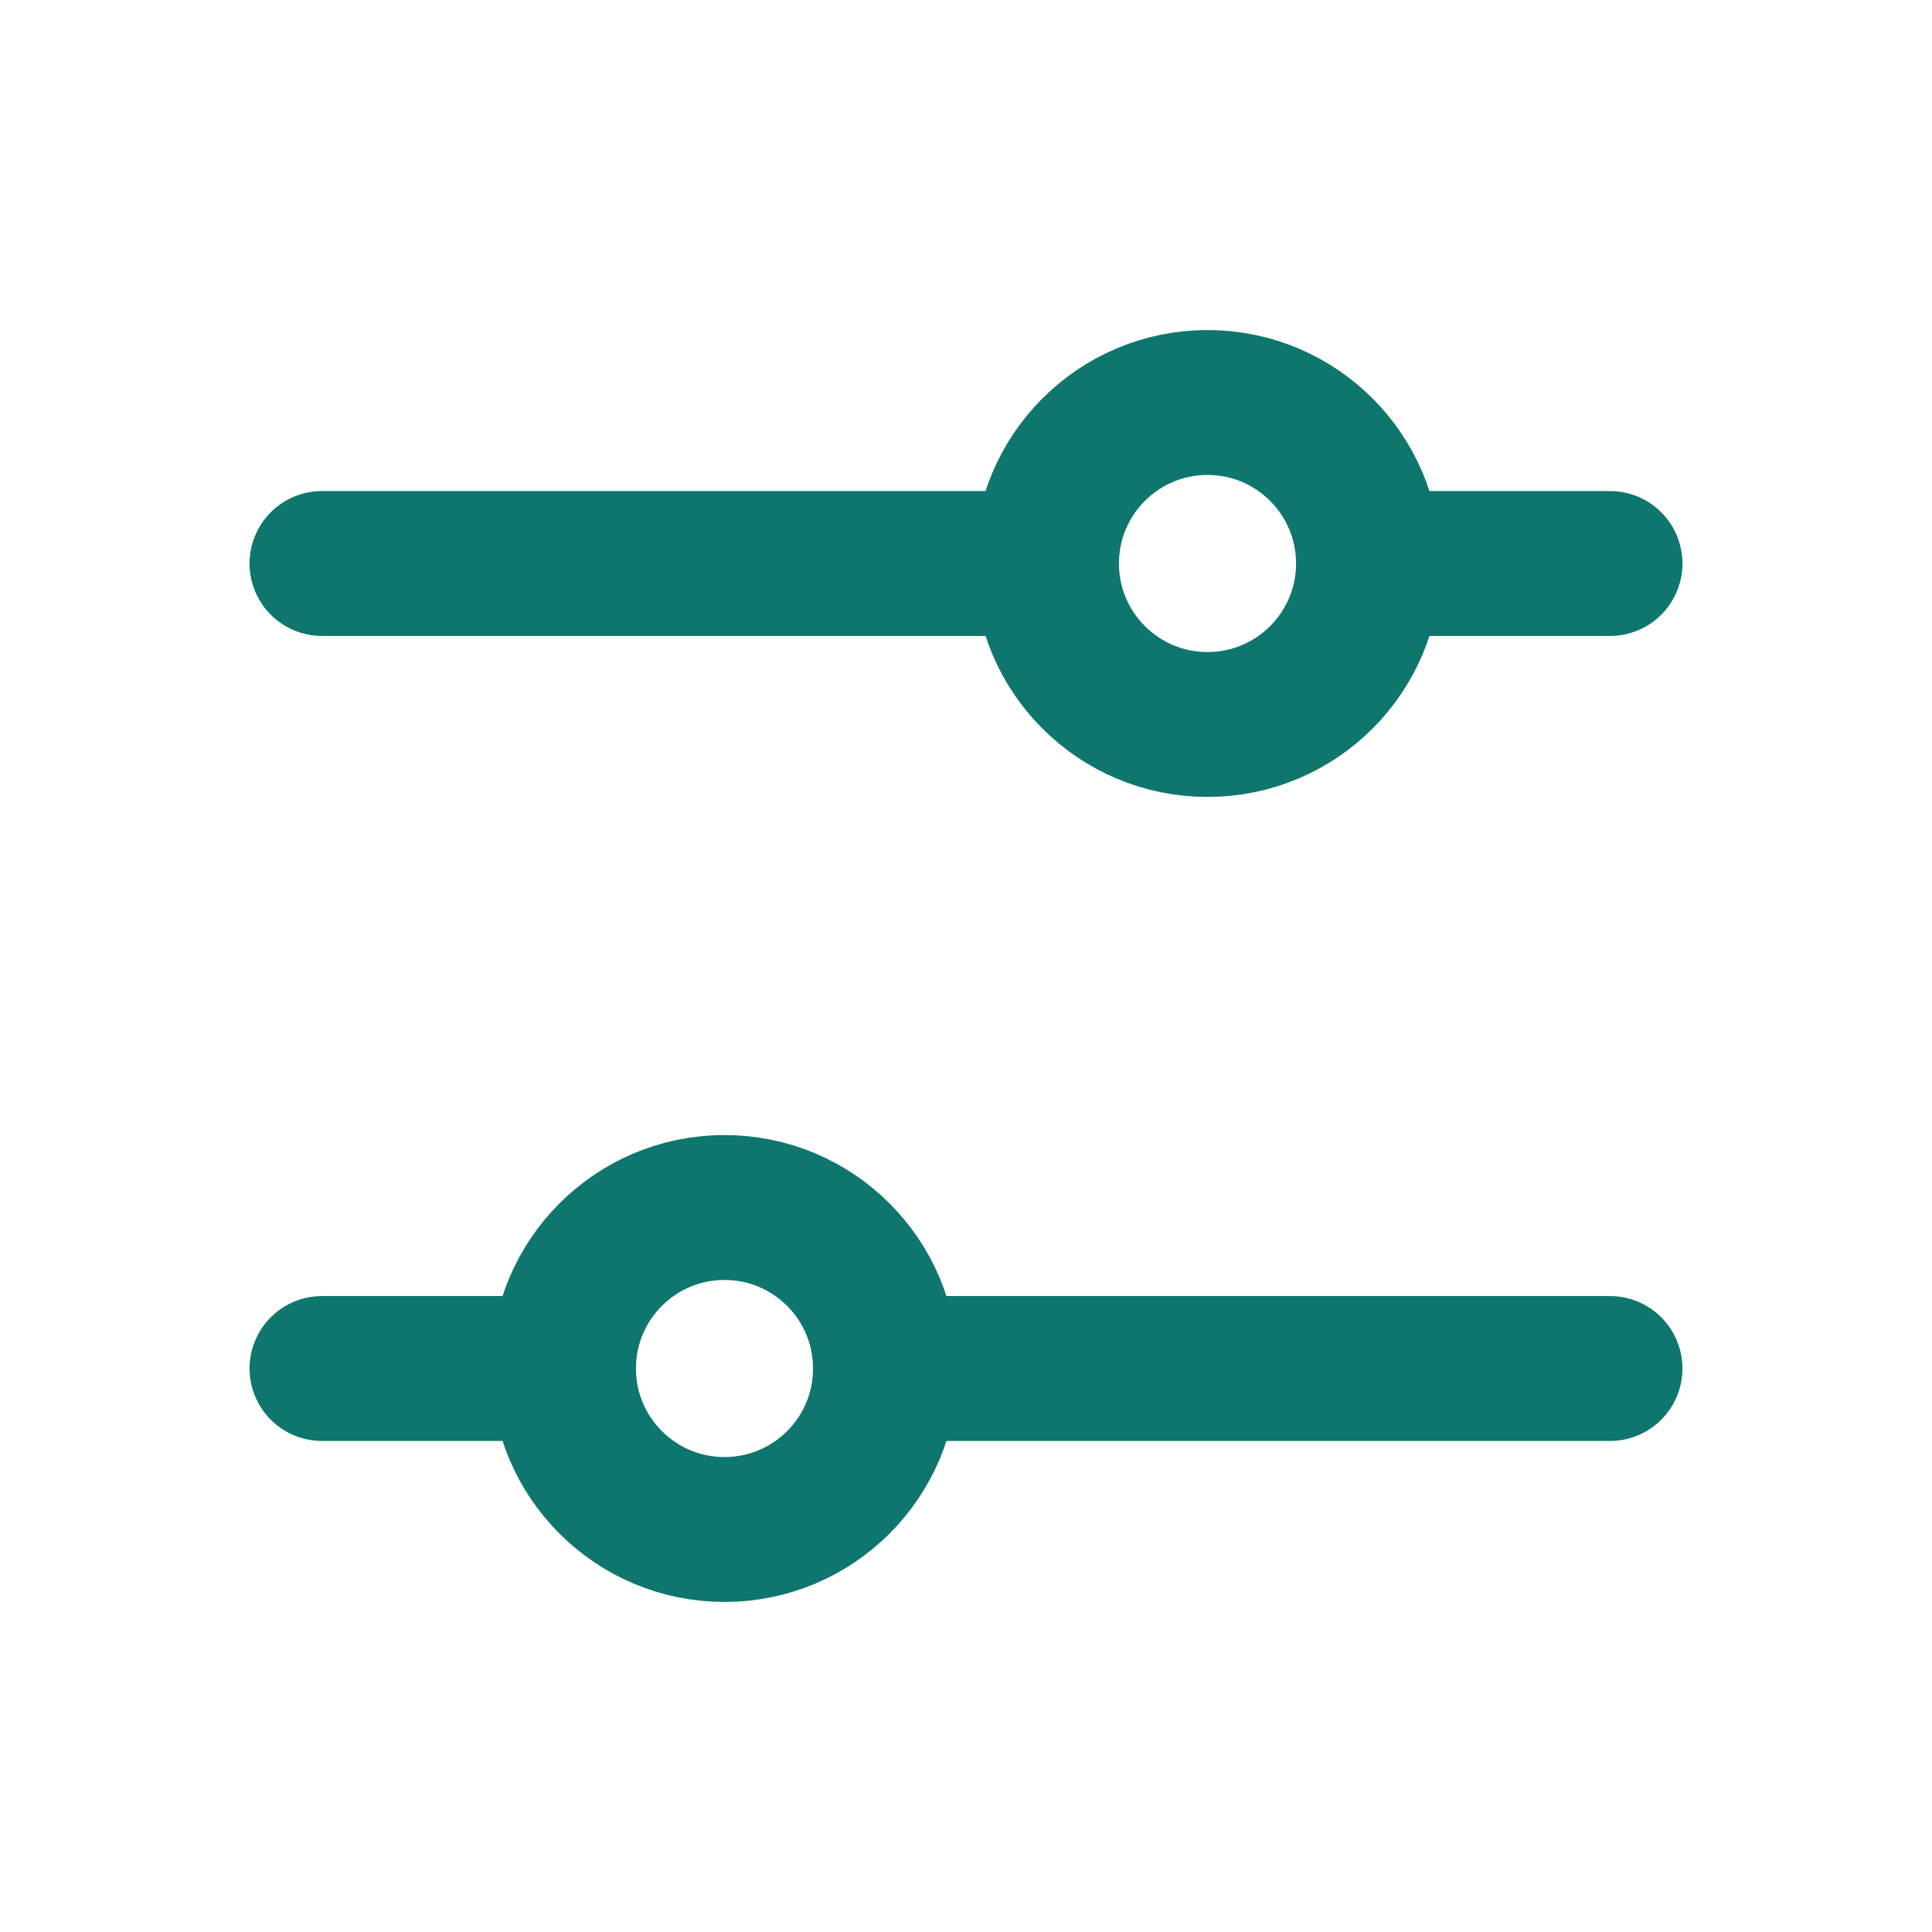
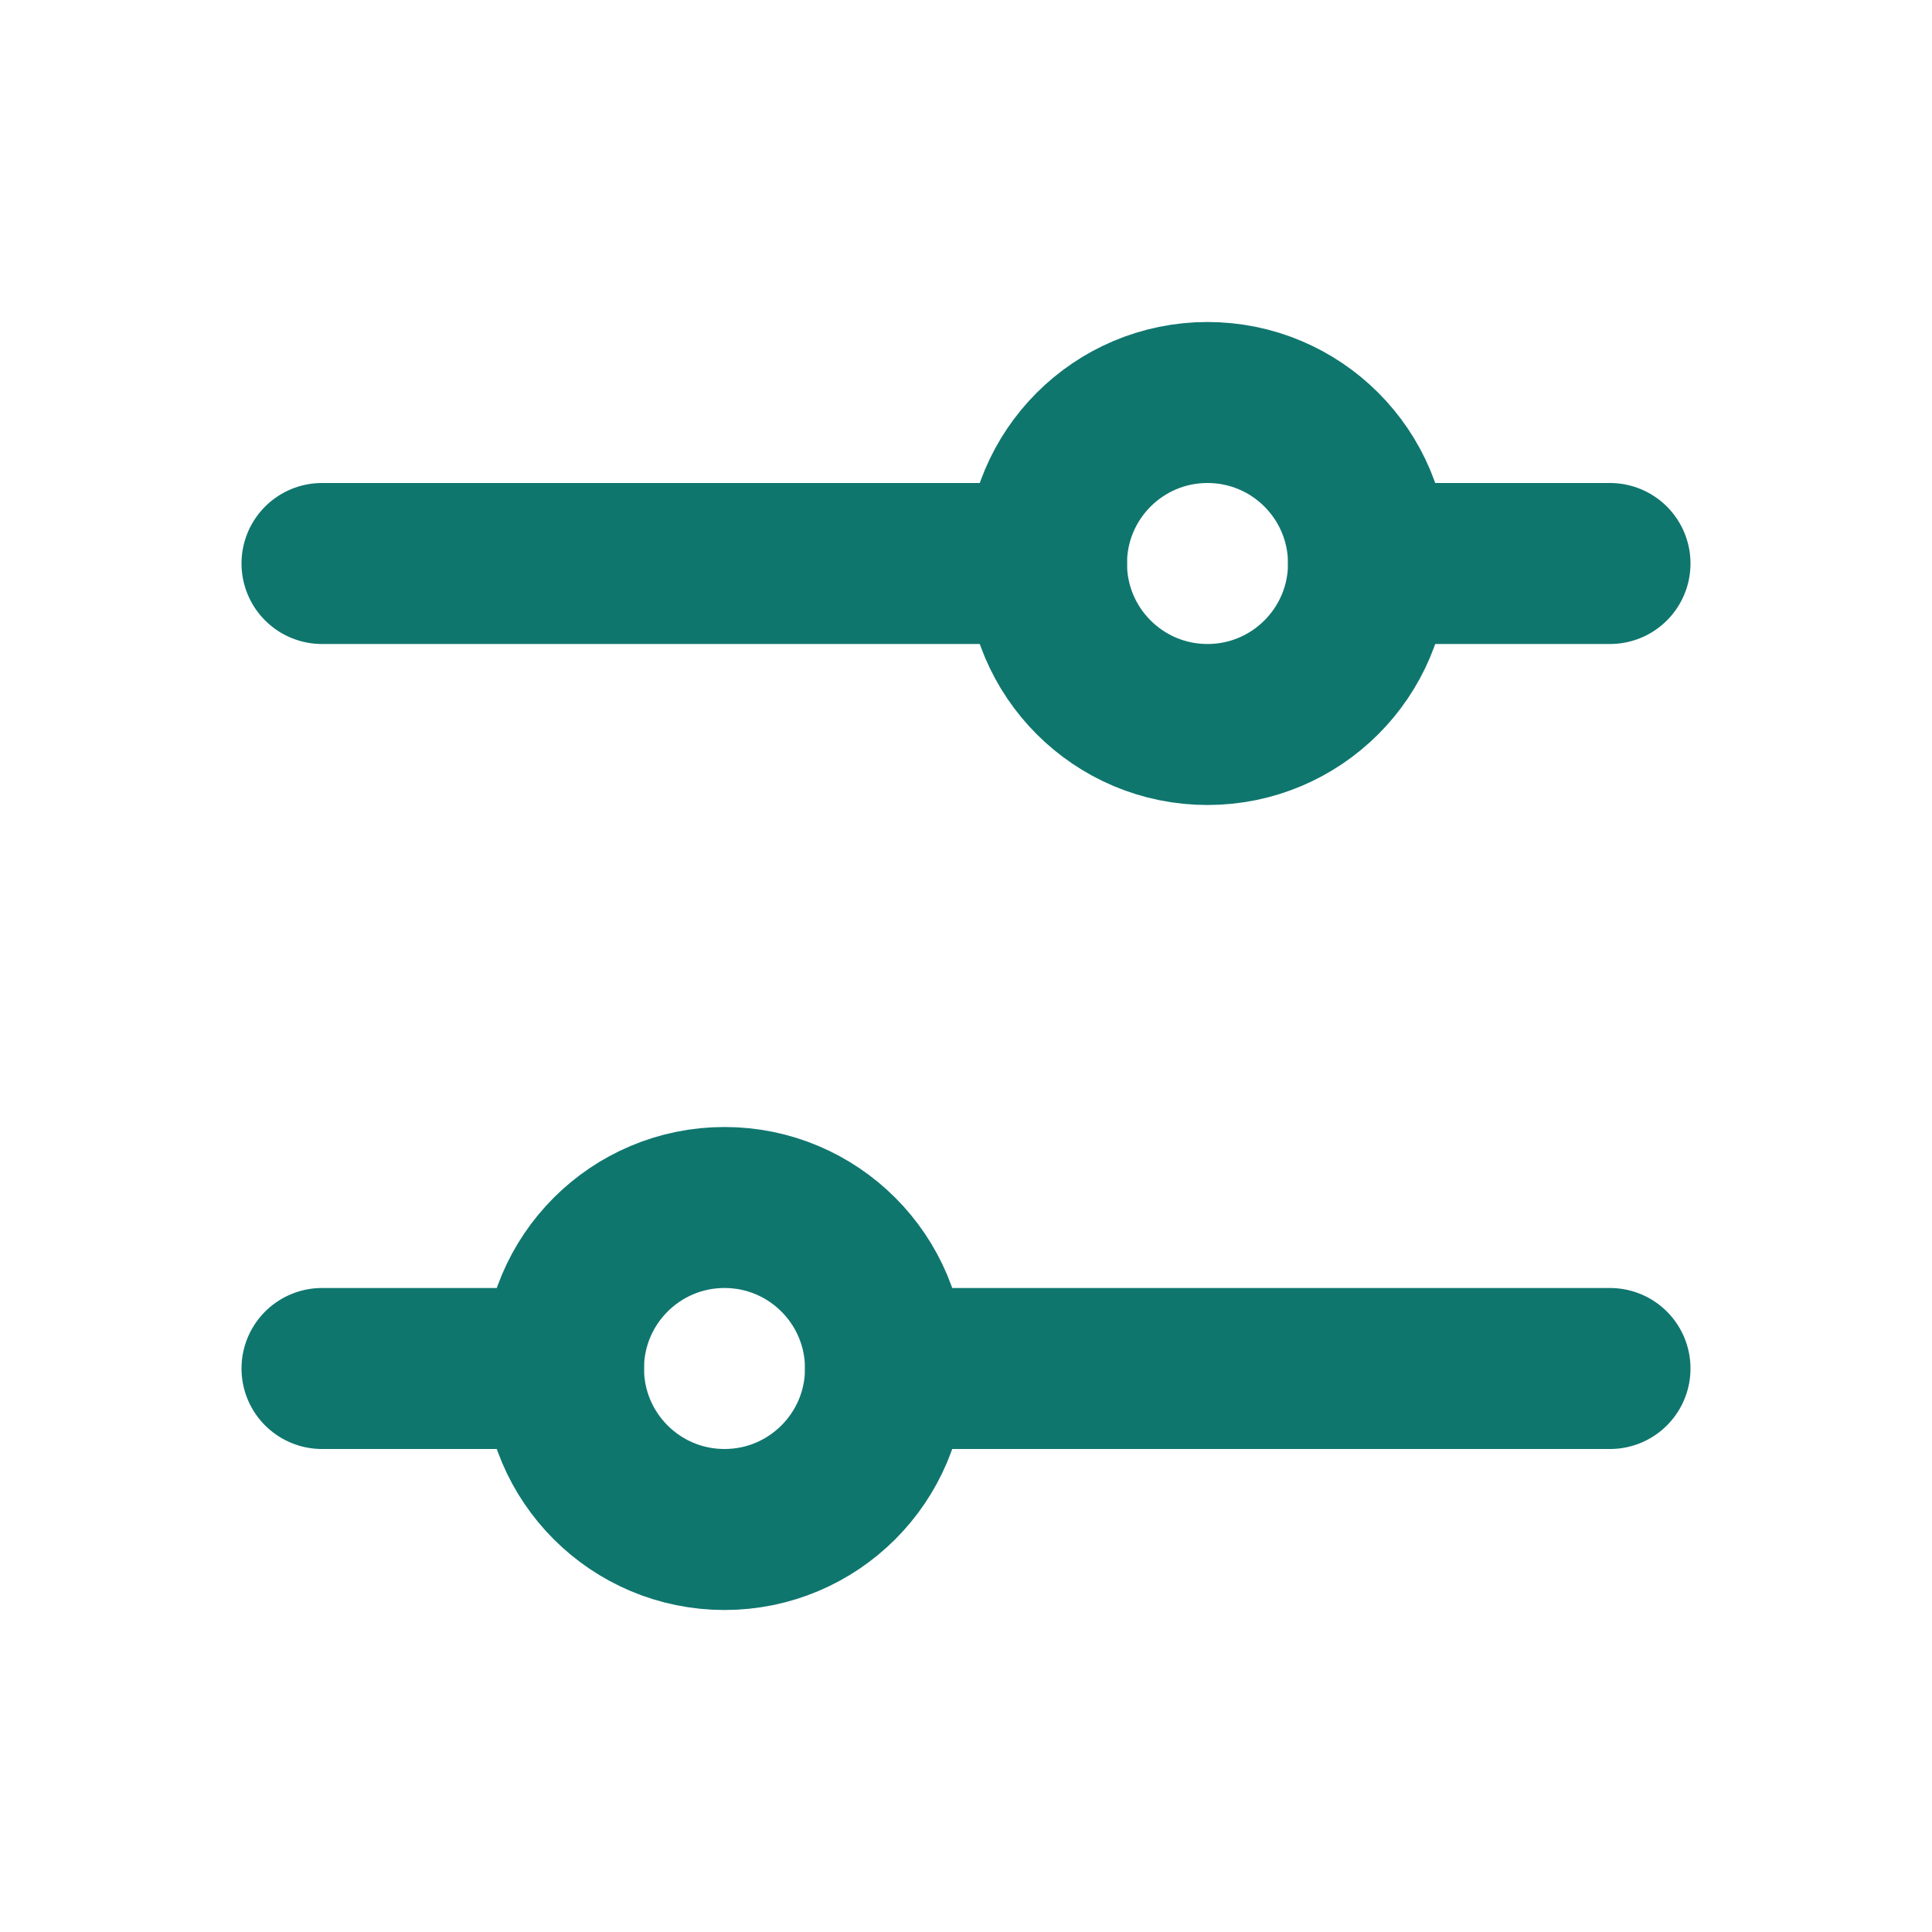
- <svg xmlns="http://www.w3.org/2000/svg" width="18" height="18" viewBox="0 0 24 24" fill="none" stroke="#0F766E" stroke-width="1.8" stroke-linecap="round" stroke-linejoin="round">
+ <svg xmlns="http://www.w3.org/2000/svg" width="24" height="24" viewBox="0 0 24 24" fill="none" stroke="#0F766E" stroke-width="2" stroke-linecap="round" stroke-linejoin="round">
  <path d="M4 7h9m4 0h3M4 17h3m4 0h9" />
  <circle cx="15" cy="7" r="2" />
  <circle cx="9" cy="17" r="2" />
</svg>
